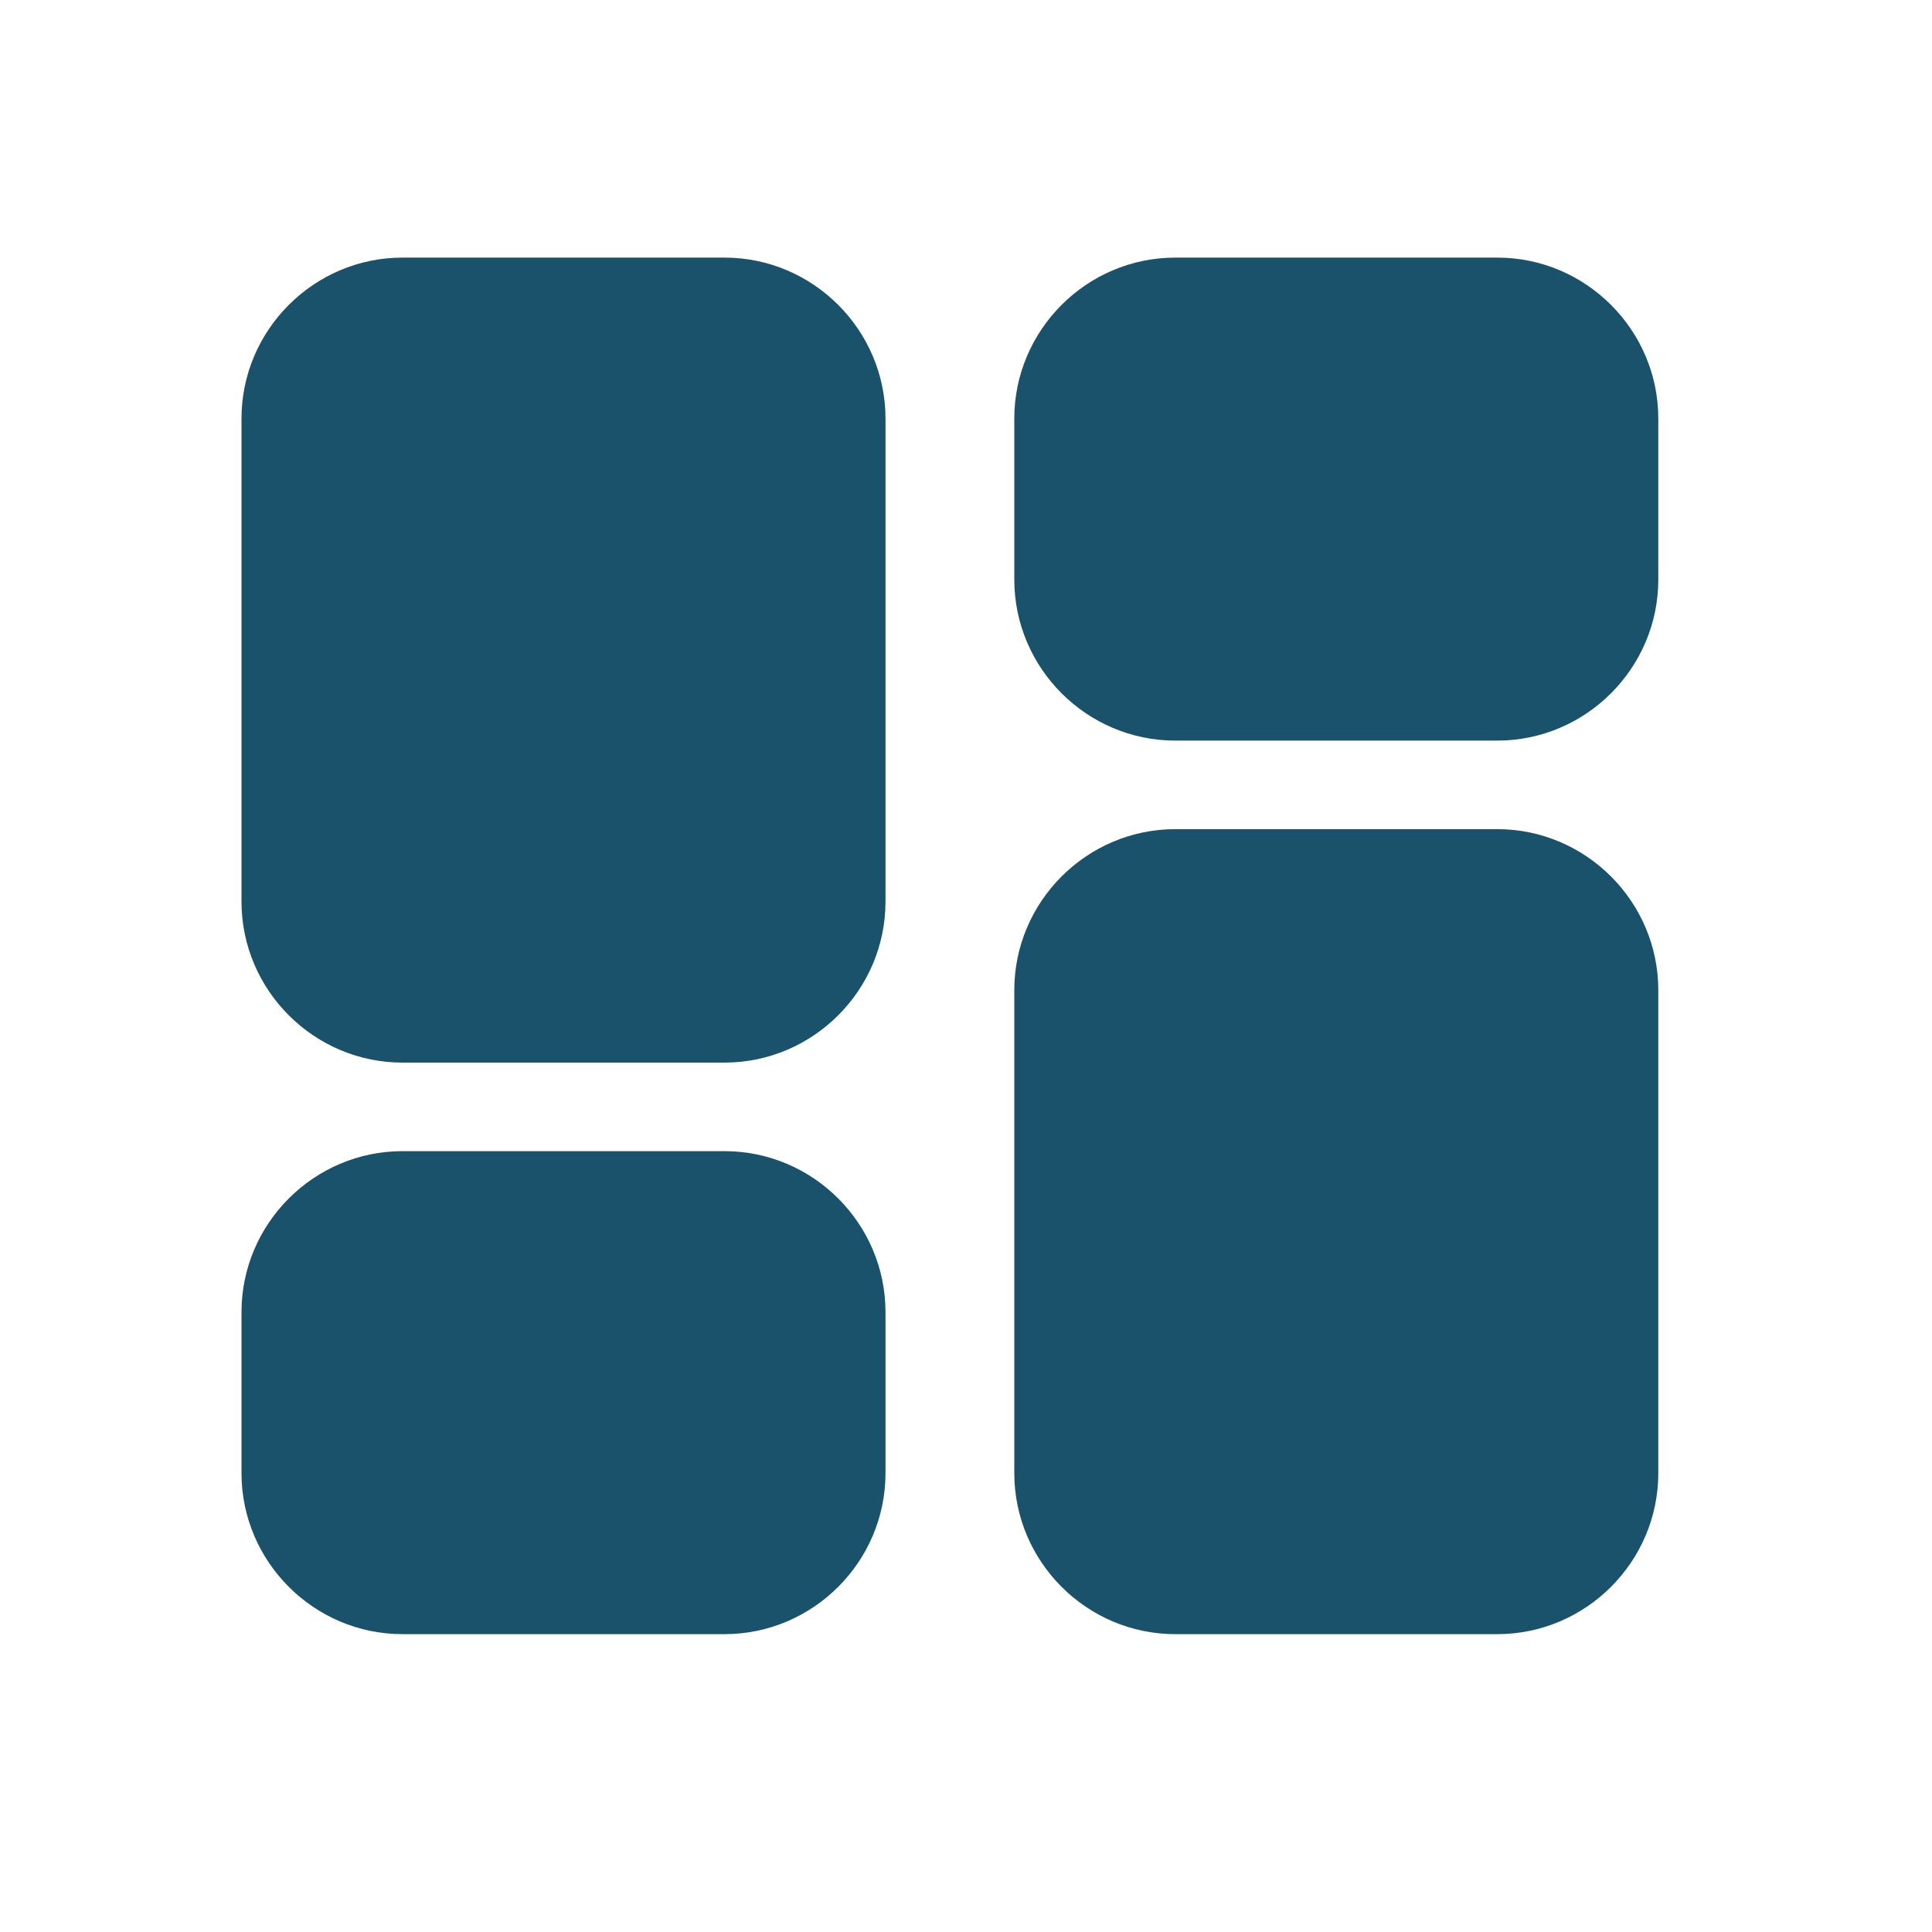
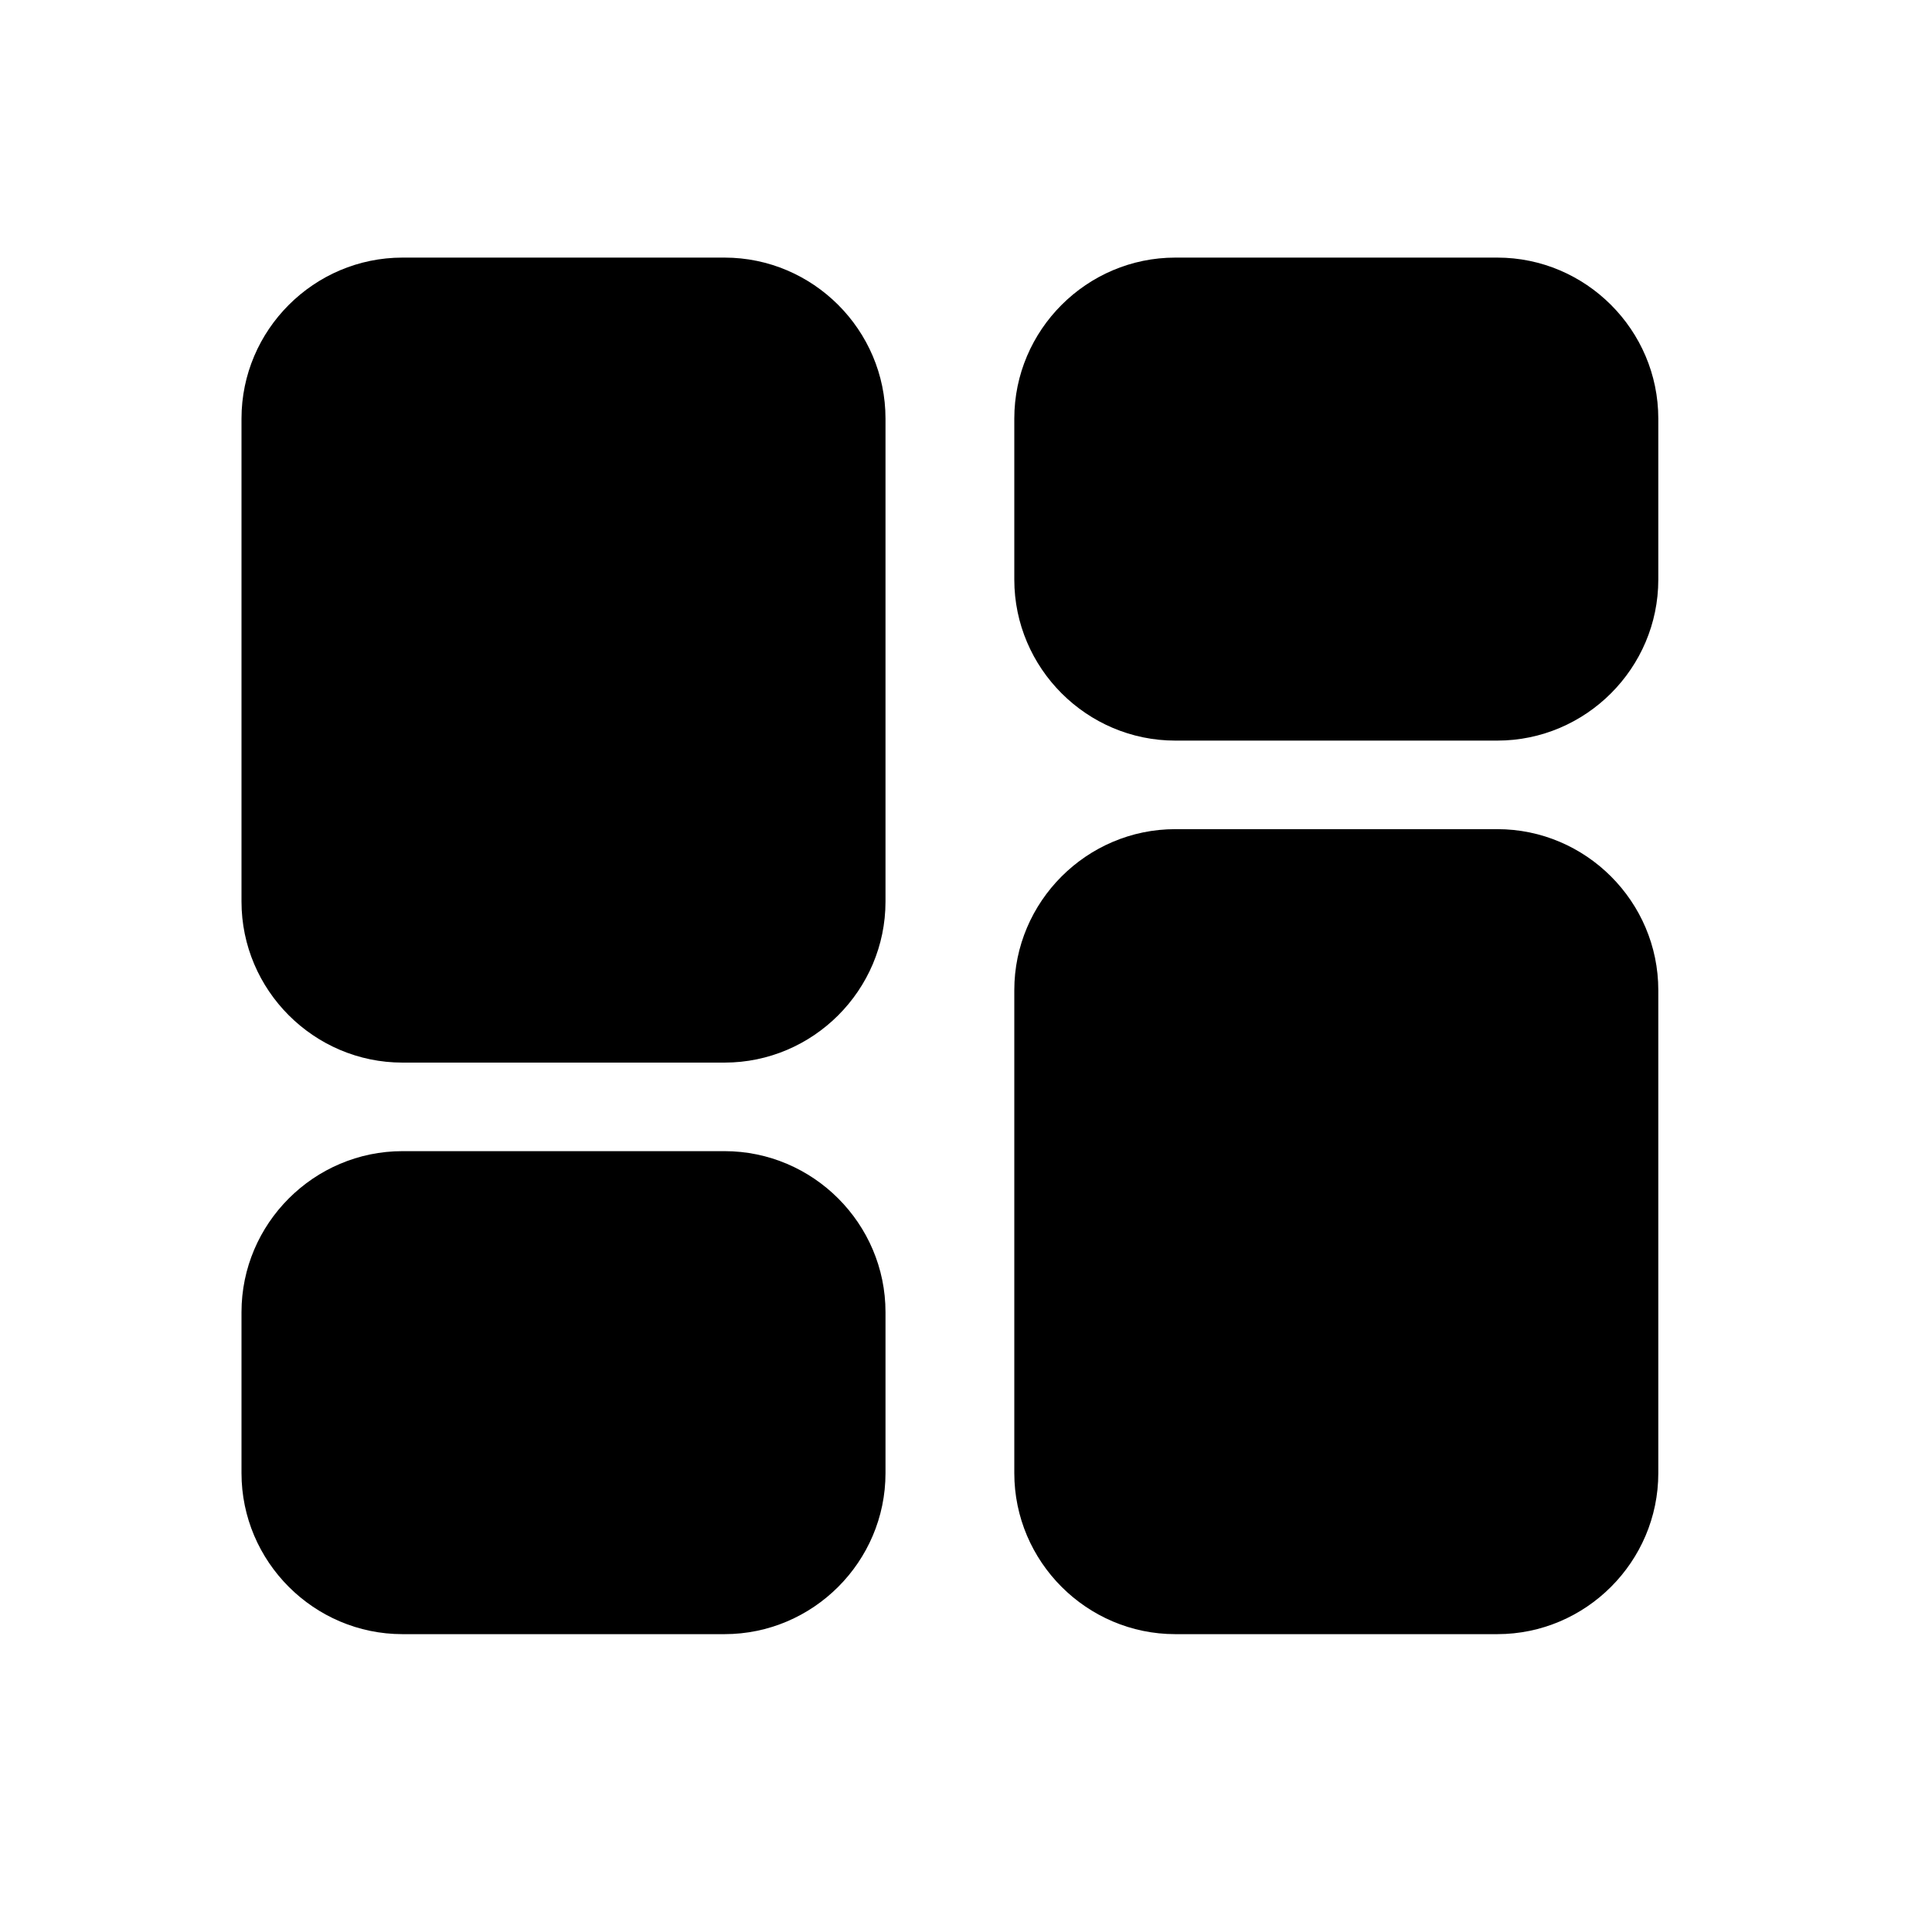
- <svg xmlns="http://www.w3.org/2000/svg" version="1.1" id="Layer_1" x="0px" y="0px" viewBox="0 0 24 24" style="enable-background:new 0 0 24 24;" xml:space="preserve" fill="#19526a">
+ <svg xmlns="http://www.w3.org/2000/svg" version="1.1" id="Layer_1" x="0px" y="0px" viewBox="0 0 24 24" style="enable-background:new 0 0 24 24;" xml:space="preserve">
  <g id="info">
</g>
  <path d="M18.6,10.3h-4c-1.1,0-2,0.9-2,2v6c0,1.1,0.9,2,2,2h4c1.1,0,2-0.9,2-2v-6C20.6,11.2,19.7,10.3,18.6,10.3z" />
  <path d="M9,3.2H5c-1.1,0-2,0.9-2,2v6c0,1.1,0.9,2,2,2h4c1.1,0,2-0.9,2-2v-6C11,4.1,10.1,3.2,9,3.2z" />
  <path d="M18.6,3.2h-4c-1.1,0-2,0.9-2,2v2c0,1.1,0.9,2,2,2h4c1.1,0,2-0.9,2-2v-2C20.6,4.1,19.7,3.2,18.6,3.2z" />
  <path d="M9,14.3H5c-1.1,0-2,0.9-2,2v2c0,1.1,0.9,2,2,2h4c1.1,0,2-0.9,2-2v-2C11,15.2,10.1,14.3,9,14.3z" />
</svg>
